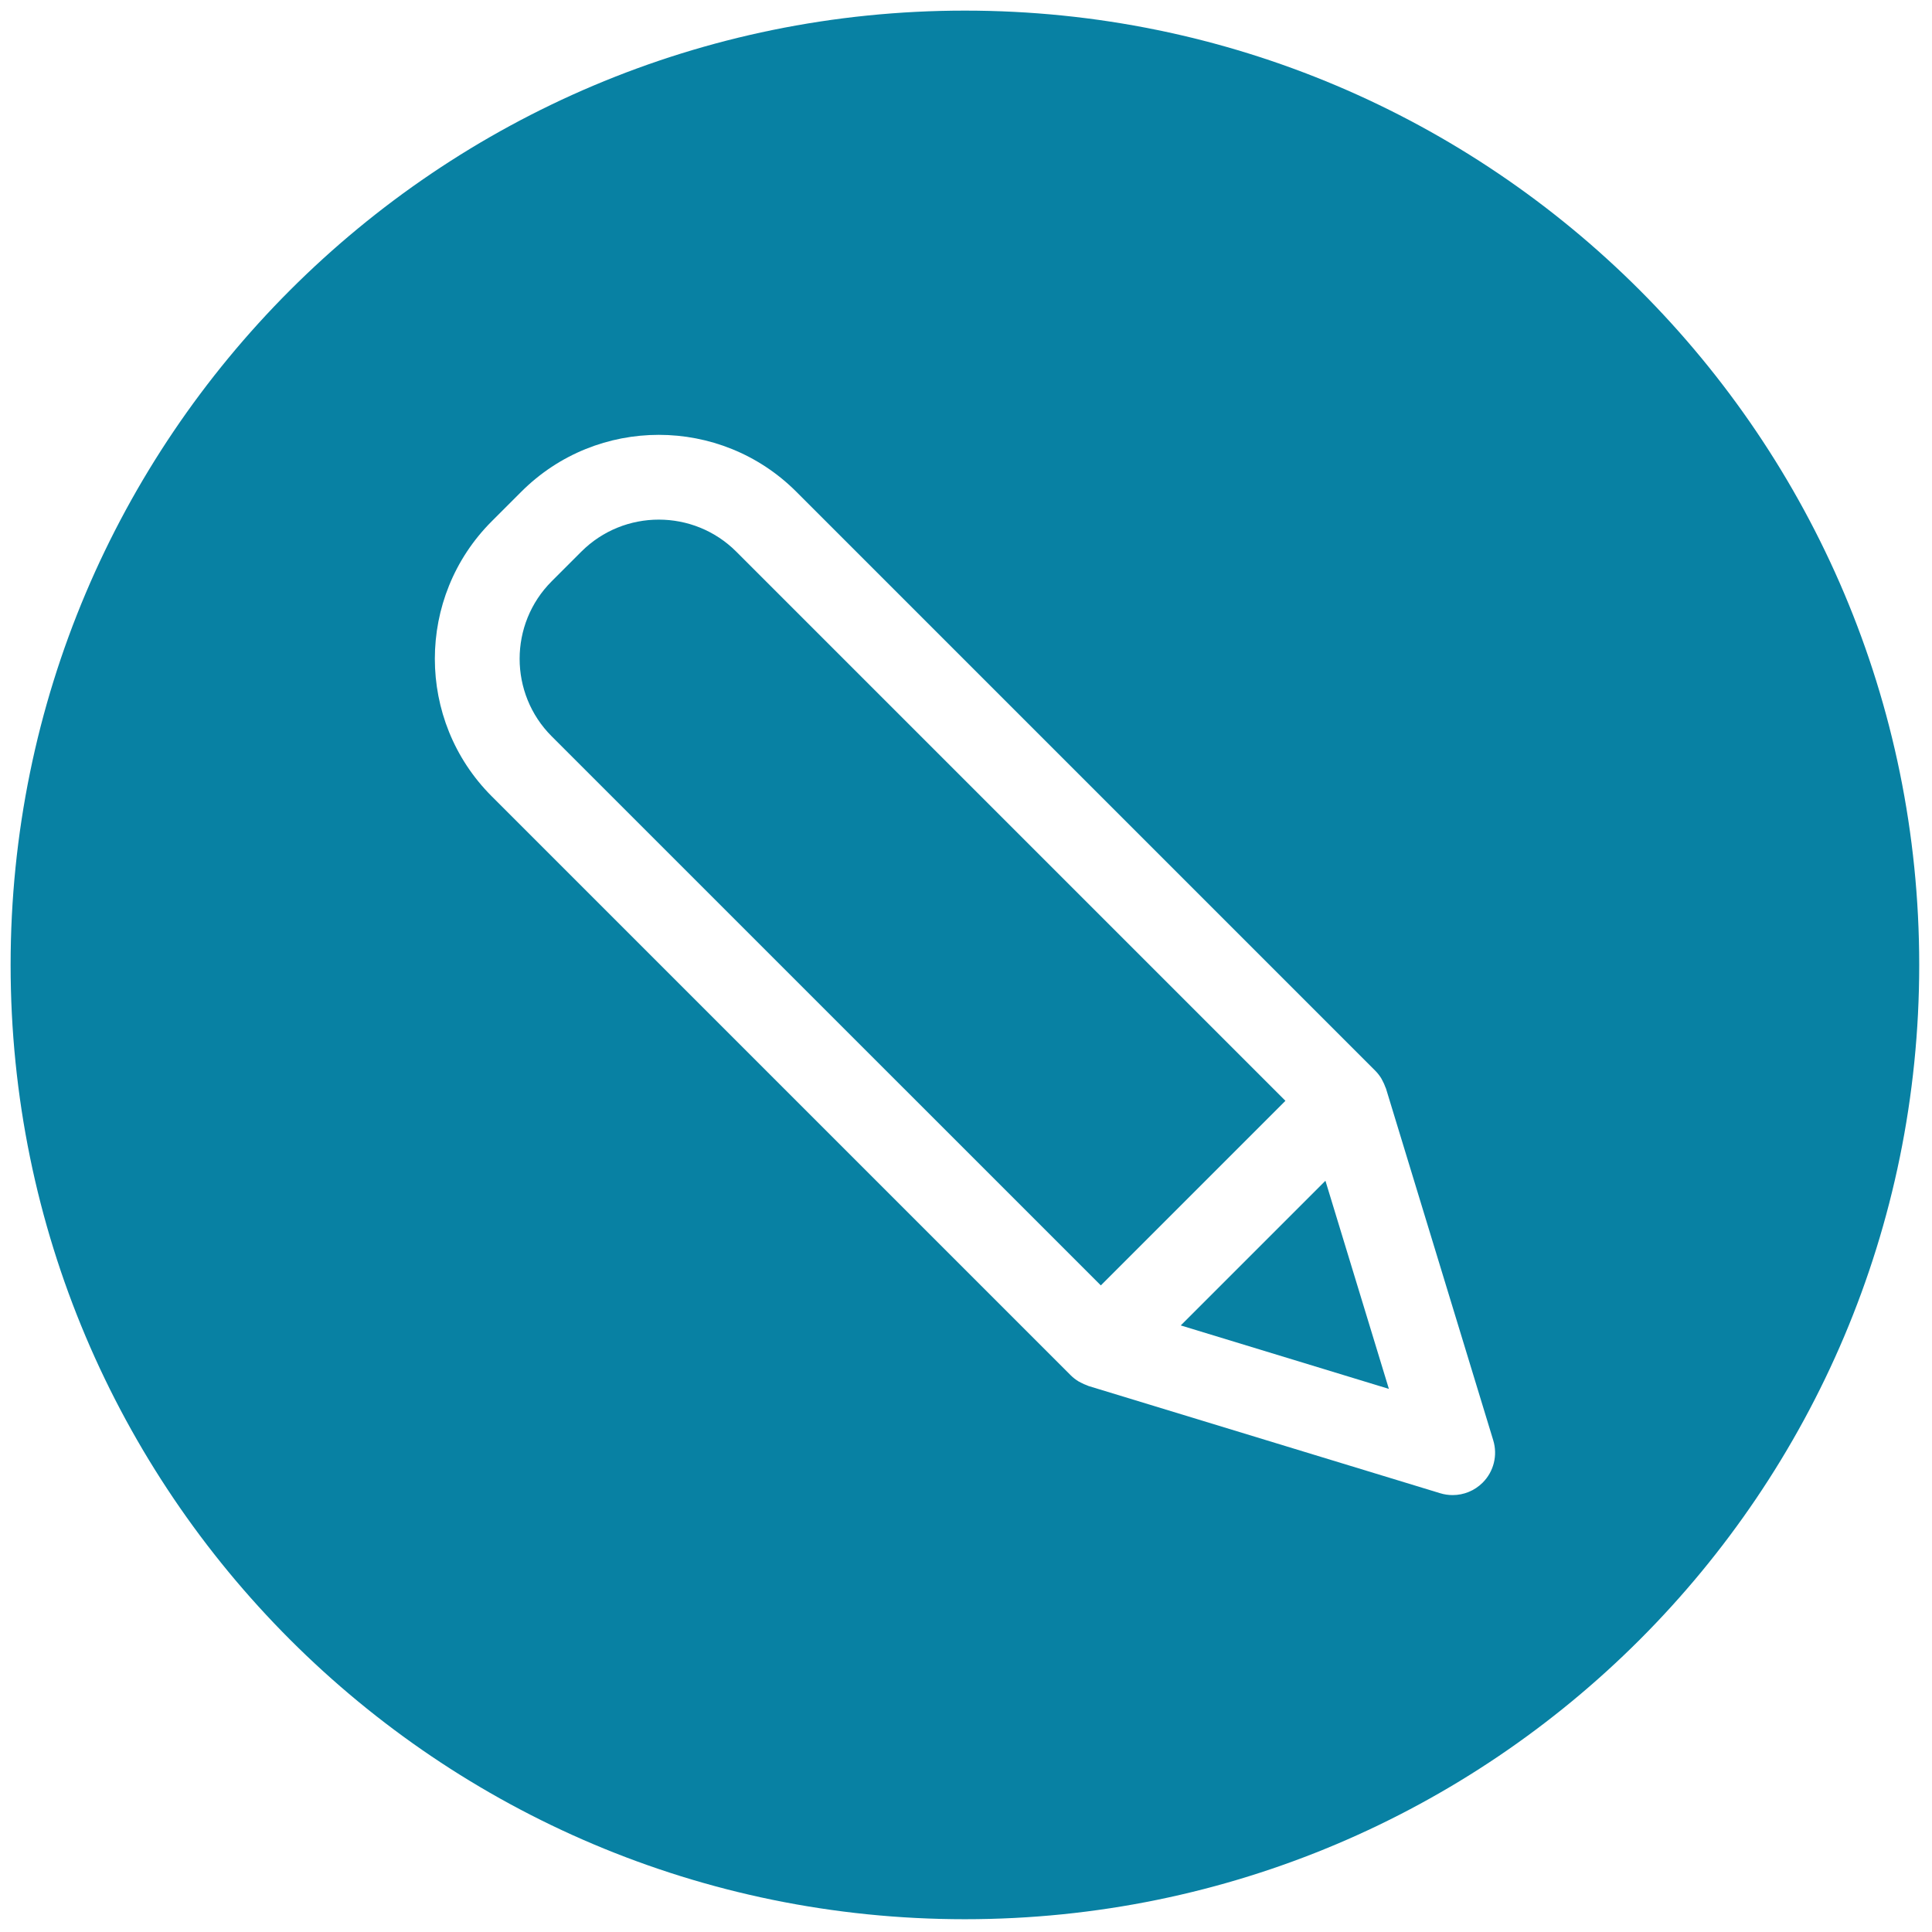
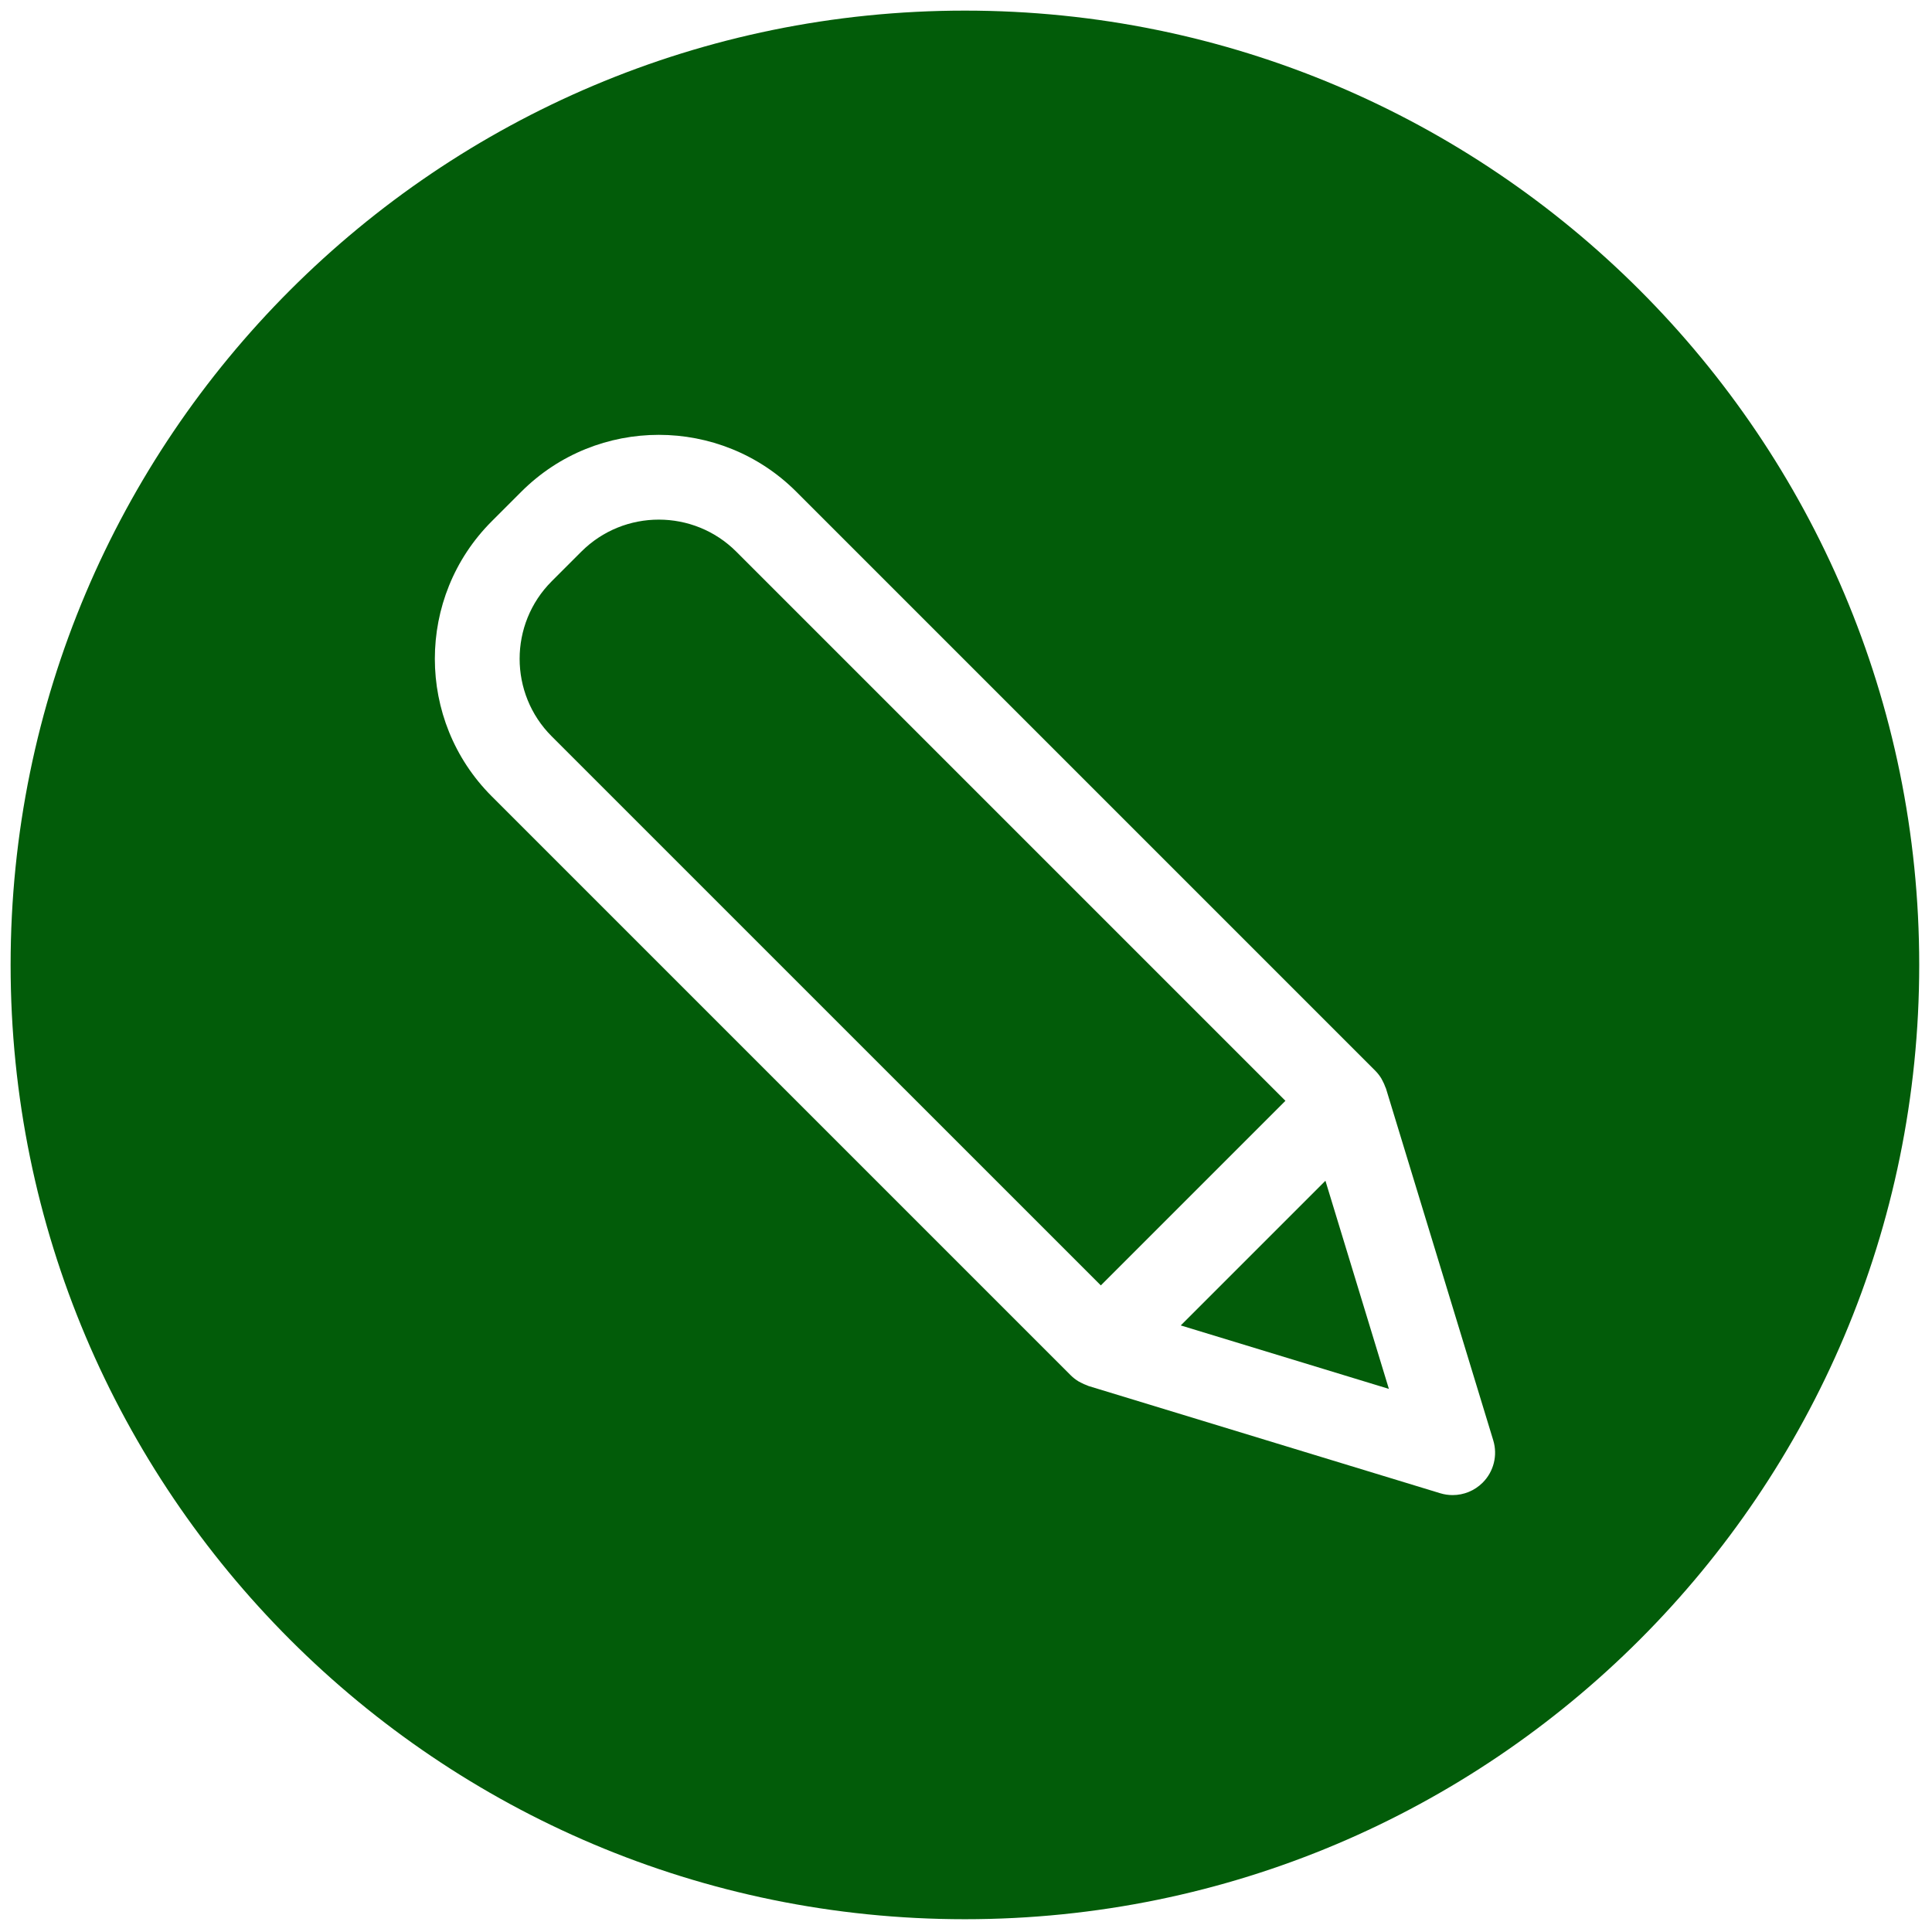
<svg xmlns="http://www.w3.org/2000/svg" version="1.1" width="256" height="256" viewBox="0 0 256 256" xml:space="preserve">
  <g style="stroke: none; stroke-width: 0; stroke-dasharray: none; stroke-linecap: butt; stroke-linejoin: miter; stroke-miterlimit: 10; fill: none; fill-rule: nonzero; opacity: 1;" transform="translate(1.406593 1.406593) scale(2.81 2.81)">
-     <circle cx="45" cy="45" r="45" style="stroke: none; stroke-width: 1; stroke-dasharray: none; stroke-linecap: butt; stroke-linejoin: miter; stroke-miterlimit: 10; fill: rgb(8,129,163); fill-rule: nonzero; opacity: 1;" transform="  matrix(1 0 0 1 0 0) " />
+     <circle cx="45" cy="45" r="45" style="stroke: none; stroke-width: 1; stroke-dasharray: none; stroke-linecap: butt; stroke-linejoin: miter; stroke-miterlimit: 10; fill: rgb(2, 92, 9); fill-rule: nonzero; opacity: 1;" transform="  matrix(1 0 0 1 0 0) " />
    <path d="M 69.913 67.417 l -5.059 -16.592 c -0.007 -0.022 -0.021 -0.041 -0.028 -0.063 c -0.035 -0.102 -0.08 -0.201 -0.132 -0.297 c -0.02 -0.038 -0.037 -0.077 -0.06 -0.114 c -0.079 -0.126 -0.169 -0.247 -0.279 -0.357 L 37.047 22.685 c -3.574 -3.574 -9.39 -3.574 -12.964 0 l -1.398 1.398 c -3.574 3.574 -3.574 9.39 0 12.964 l 27.309 27.309 c 0.11 0.11 0.231 0.2 0.357 0.279 c 0.037 0.023 0.076 0.039 0.114 0.06 c 0.097 0.052 0.195 0.097 0.297 0.132 c 0.022 0.008 0.041 0.021 0.063 0.028 l 16.592 5.059 C 67.608 69.972 67.805 70 68 70 c 0.522 0 1.033 -0.205 1.414 -0.586 C 69.937 68.892 70.129 68.124 69.913 67.417 z M 25.513 26.911 l 1.398 -1.398 c 2.016 -2.015 5.293 -2.014 7.308 0 l 25.895 25.895 l -8.705 8.705 L 25.513 34.219 C 23.499 32.204 23.499 28.926 25.513 26.911 z M 55.178 62 L 62 55.178 l 2.992 9.814 L 55.178 62 z" style="stroke: none; stroke-width: 1; stroke-dasharray: none; stroke-linecap: butt; stroke-linejoin: miter; stroke-miterlimit: 10; fill: rgb(255,255,255); fill-rule: nonzero; opacity: 1;" transform=" matrix(1 0 0 1 0 0) " stroke-linecap="round" />
  </g>
</svg>
